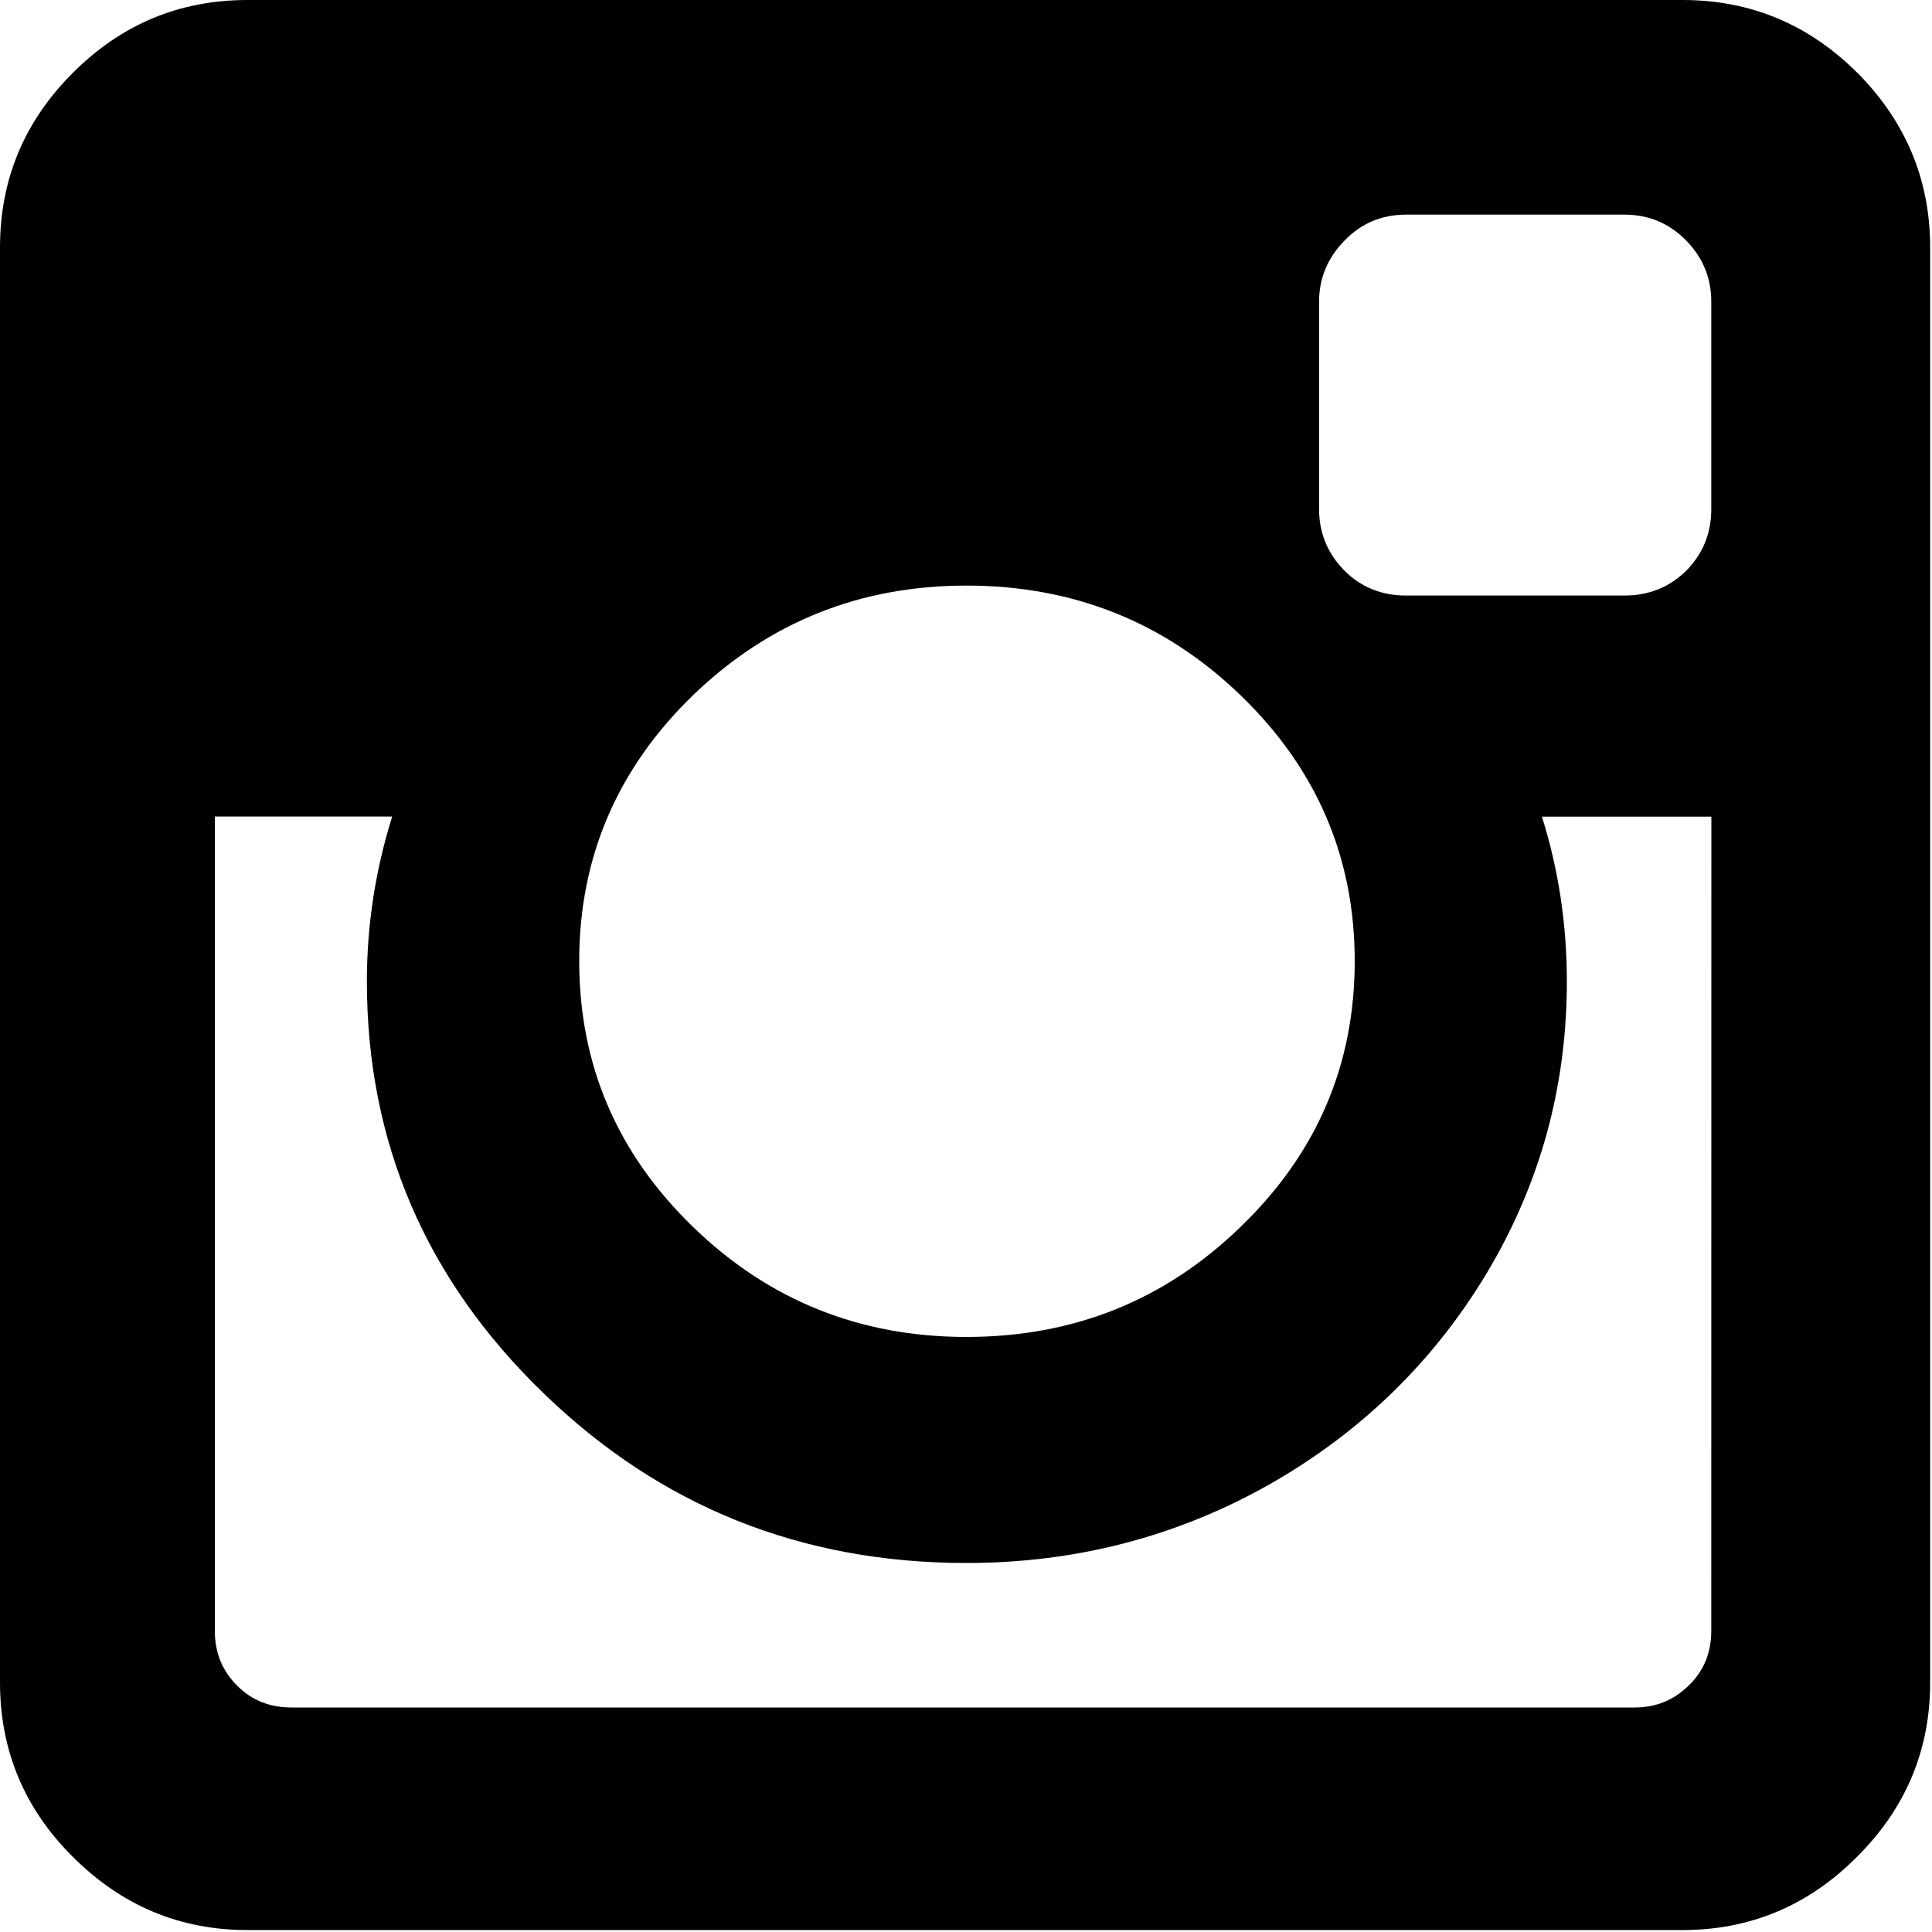
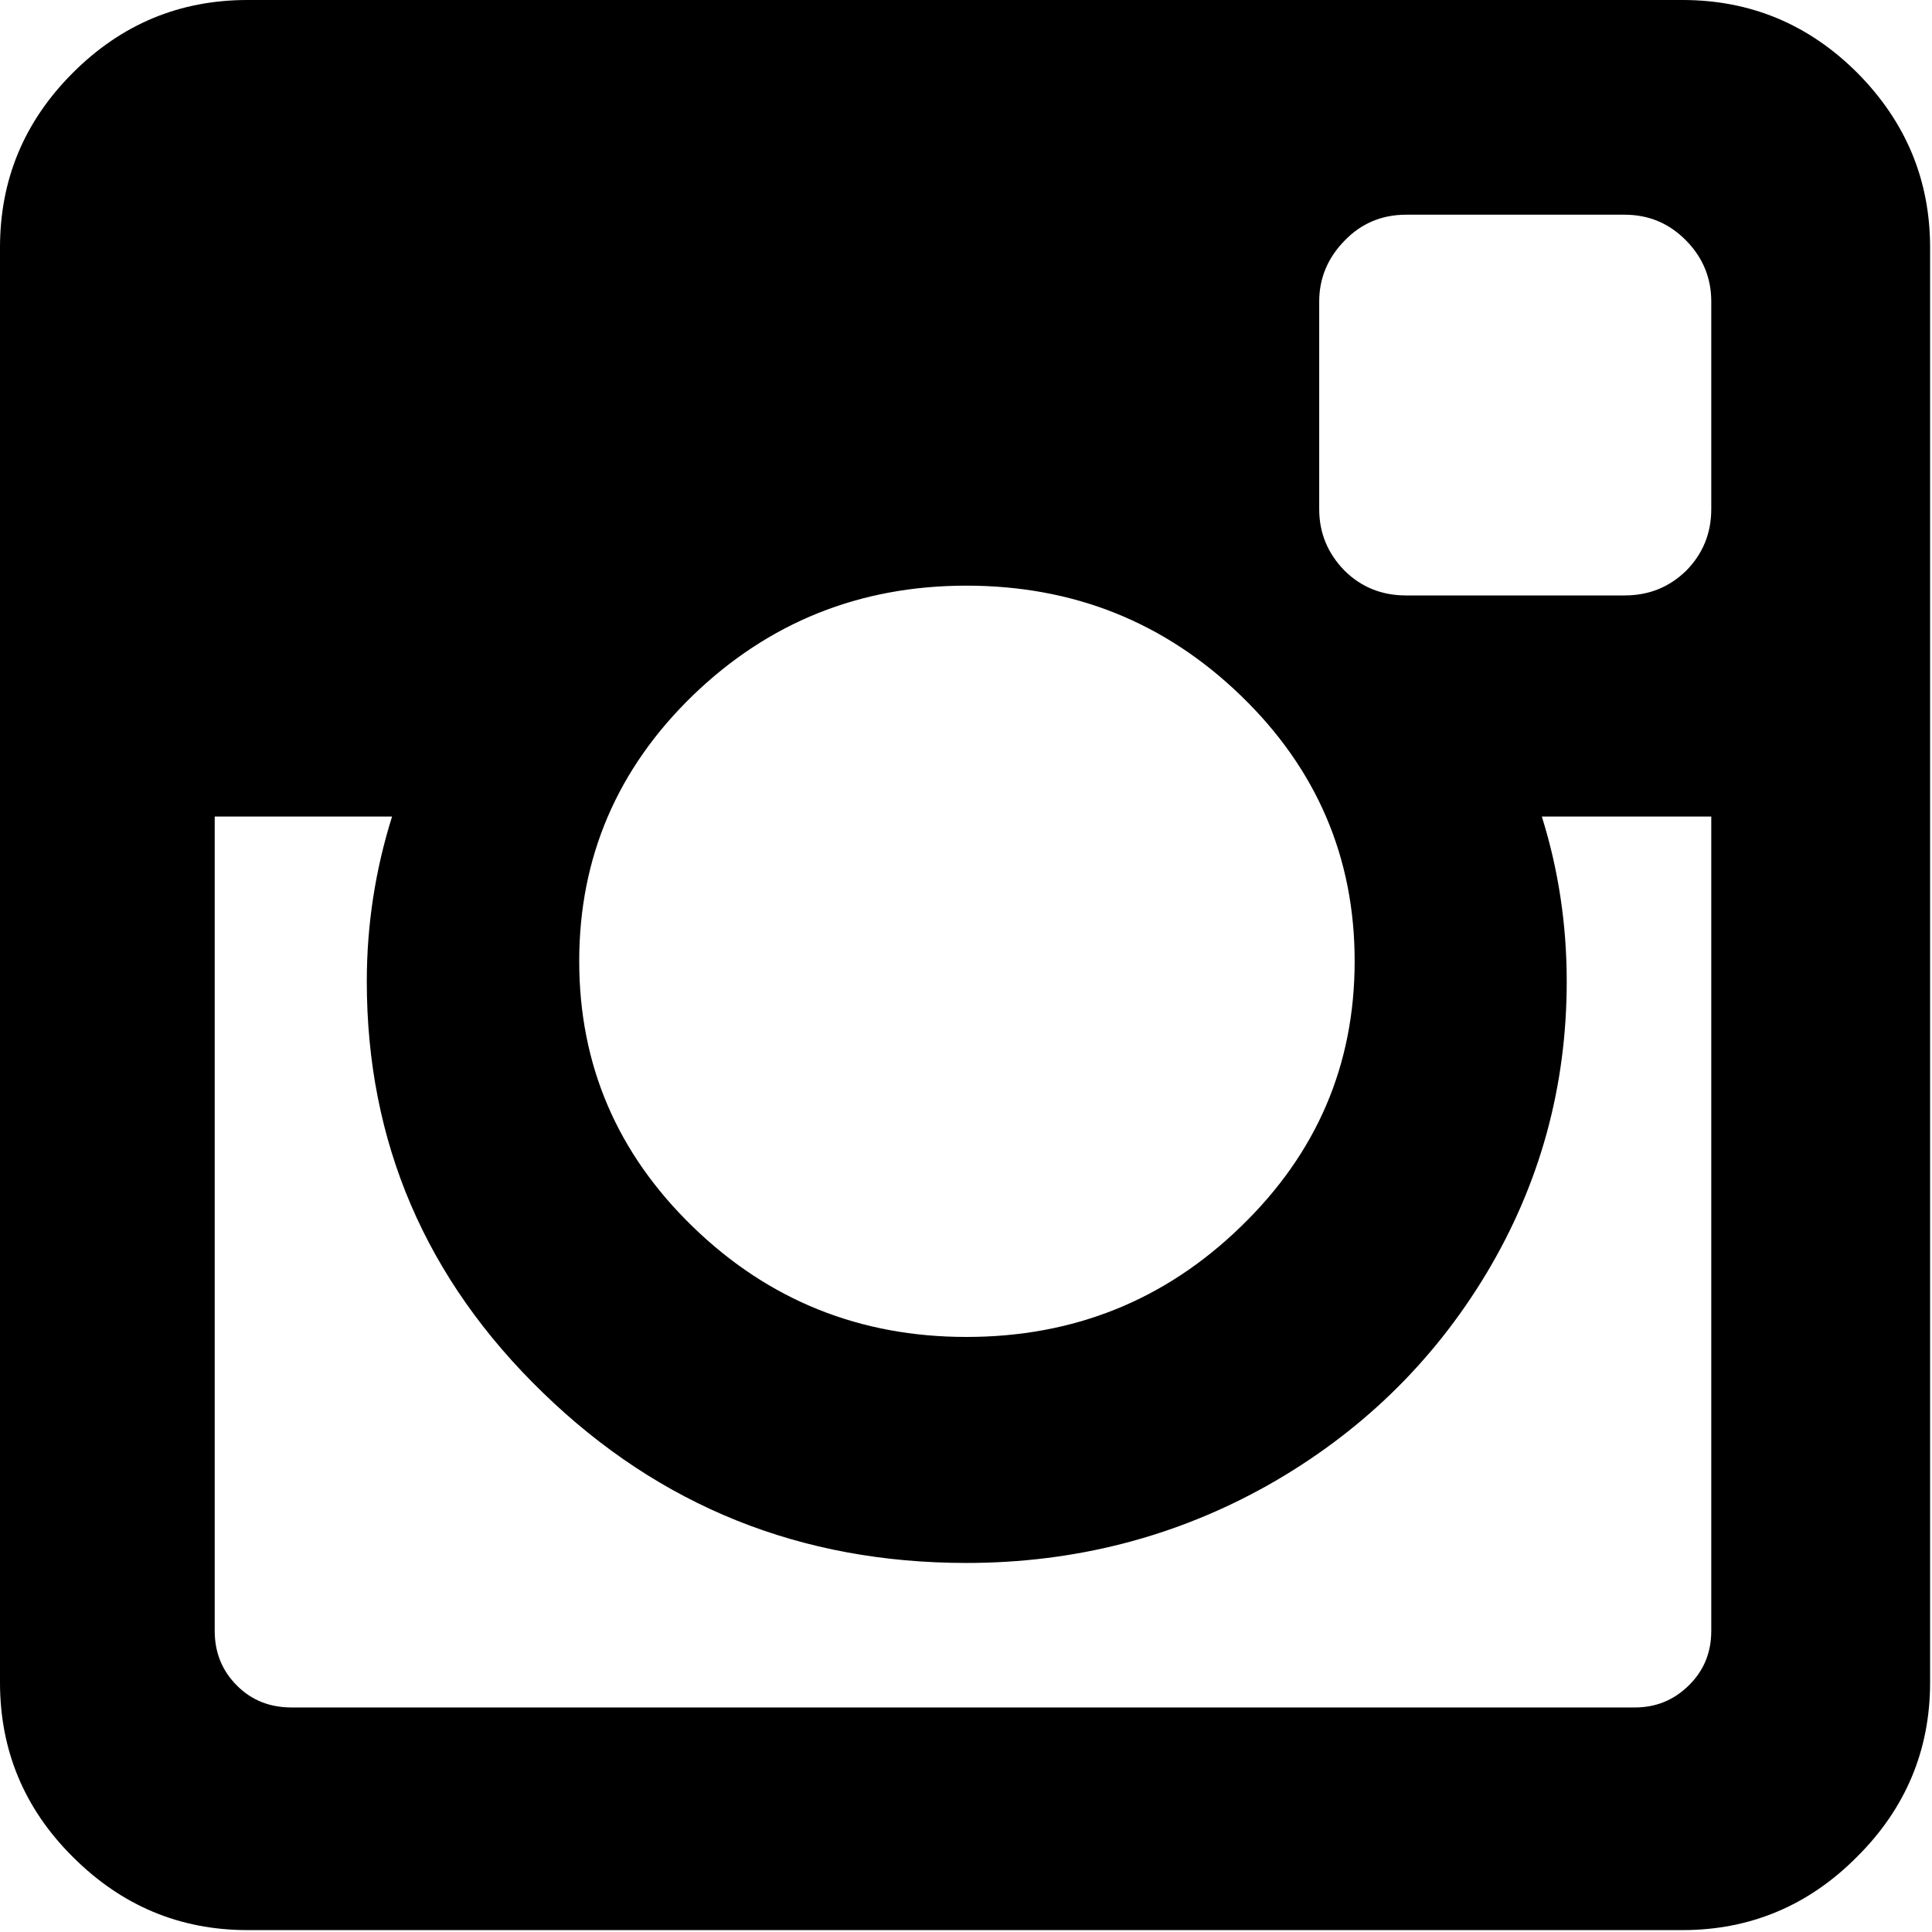
- <svg xmlns="http://www.w3.org/2000/svg" width="20pt" height="20pt" viewBox="0 0 20 20">
-   <path d="M19.227.754C18.723.25 18.117 0 17.418 0H2.562C1.859 0 1.258.25.754.754.25 1.258 0 1.859 0 2.562v14.855c0 .699.25 1.305.754 1.805.504.504 1.105.758 1.809.758h14.855c.699 0 1.305-.254 1.805-.758.504-.5.758-1.105.758-1.805V2.562c0-.703-.254-1.305-.754-1.809zM7.172 7.199C7.957 6.441 8.902 6.062 10.004 6.062c1.109 0 2.055.379 2.84 1.137.785.758 1.18 1.676 1.18 2.75 0 1.078-.395 1.992-1.18 2.75-.785.762-1.73 1.141-2.84 1.141-1.102 0-2.047-.379-2.832-1.141-.781-.758-1.176-1.672-1.176-2.75 0-1.074.395-1.992 1.176-2.75zm10.543 9.684c0 .227-.078.414-.234.566-.156.152-.34.227-.559.227H3.02c-.227 0-.414-.074-.566-.227-.152-.152-.23-.34-.23-.566v-8.43h1.836c-.172.547-.262 1.117-.262 1.707 0 1.664.609 3.082 1.824 4.258 1.211 1.176 2.672 1.762 4.383 1.762 1.125 0 2.168-.27 3.121-.805.953-.539 1.707-1.27 2.262-2.191.555-.926.832-1.934.832-3.023 0-.59-.086-1.16-.258-1.707h1.754zm0-11.613c0 .25-.086.461-.258.637-.176.172-.387.258-.641.258h-2.262c-.25 0-.465-.086-.637-.258-.172-.176-.262-.387-.262-.637V3.121c0-.242.09-.453.262-.629.172-.18.387-.27.637-.27h2.262c.254 0 .465.09.641.27.172.176.258.387.258.629zm0 0" />
+ <svg xmlns="http://www.w3.org/2000/svg" width="60pt" height="60pt" viewBox="0 0 60 60" version="1.1">
+   <g id="surface1">
+     <path style=" stroke:none;fill-rule:nonzero;fill:rgb(0%,0%,0%);fill-opacity:1;" d="M 57.68 2.262 C 56.168 0.75 54.352 0 52.254 0 L 7.688 0 C 5.578 0 3.773 0.75 2.262 2.262 C 0.75 3.773 0 5.578 0 7.688 L 0 52.254 C 0 54.352 0.75 56.168 2.262 57.668 C 3.773 59.18 5.578 59.941 7.688 59.941 L 52.254 59.941 C 54.352 59.941 56.168 59.18 57.668 57.668 C 59.18 56.168 59.941 54.352 59.941 52.254 L 59.941 7.688 C 59.941 5.578 59.18 3.773 57.68 2.262 Z M 21.516 21.598 C 23.871 19.324 26.707 18.188 30.012 18.188 C 33.34 18.188 36.176 19.324 38.531 21.598 C 40.887 23.871 42.07 26.625 42.07 29.848 C 42.07 33.082 40.887 35.824 38.531 38.098 C 36.176 40.383 33.34 41.52 30.012 41.52 C 26.707 41.52 23.871 40.383 21.516 38.098 C 19.172 35.824 17.988 33.082 17.988 29.848 C 17.988 26.625 19.172 23.871 21.516 21.598 Z M 53.145 50.648 C 53.145 51.328 52.91 51.891 52.441 52.348 C 51.973 52.805 51.422 53.027 50.766 53.027 L 9.059 53.027 C 8.379 53.027 7.816 52.805 7.359 52.348 C 6.902 51.891 6.668 51.328 6.668 50.648 L 6.668 25.359 L 12.176 25.359 C 11.66 27 11.391 28.711 11.391 30.48 C 11.391 35.473 13.219 39.727 16.863 43.254 C 20.496 46.781 24.879 48.539 30.012 48.539 C 33.387 48.539 36.516 47.73 39.375 46.125 C 42.234 44.508 44.496 42.316 46.16 39.551 C 47.824 36.773 48.656 33.75 48.656 30.48 C 48.656 28.711 48.398 27 47.883 25.359 L 53.145 25.359 Z M 53.145 15.809 C 53.145 16.559 52.887 17.191 52.371 17.719 C 51.844 18.234 51.211 18.492 50.449 18.492 L 43.664 18.492 C 42.914 18.492 42.27 18.234 41.754 17.719 C 41.238 17.191 40.969 16.559 40.969 15.809 L 40.969 9.363 C 40.969 8.637 41.238 8.004 41.754 7.477 C 42.27 6.938 42.914 6.668 43.664 6.668 L 50.449 6.668 C 51.211 6.668 51.844 6.938 52.371 7.477 C 52.887 8.004 53.145 8.637 53.145 9.363 Z M 53.145 15.809 " />
+   </g>
</svg>
